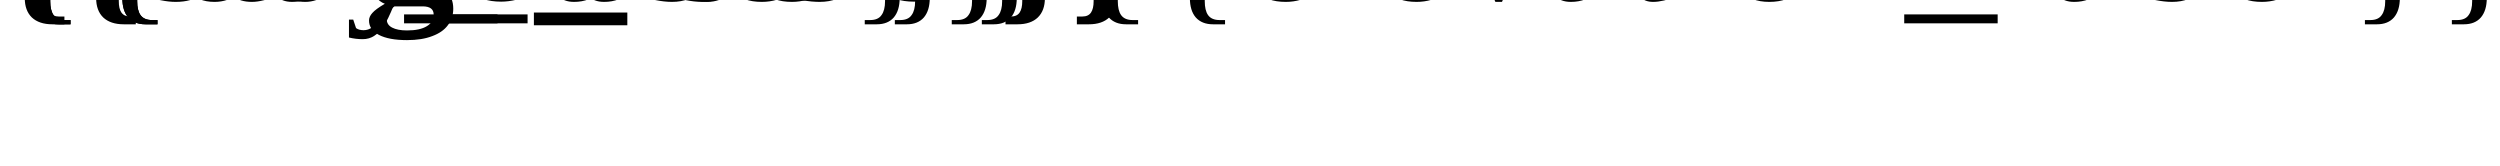
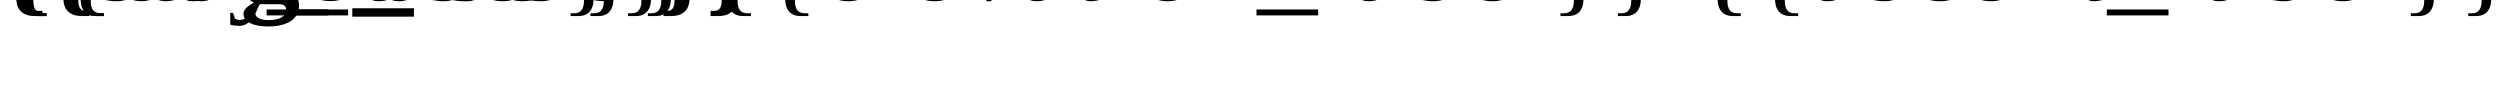
<svg xmlns="http://www.w3.org/2000/svg" width="{{width}}" height="{{height}}">
  <defs>
    <filter id="ff-hud-shadow" x="-10%" y="-30%" width="130%" height="180%">
      <feDropShadow dx="0" dy="{{shadow_dy}}" stdDeviation="{{shadow_blur}}" flood-color="#000000" flood-opacity="{{shadow_opacity}}" />
    </filter>
  </defs>
  <g filter="url(#ff-hud-shadow)">
    <rect x="{{margin}}" y="{{panel_y}}" width="{{panel_width}}" height="{{panel_height}}" rx="{{corner_radius}}" ry="{{corner_radius}}" fill="{{primary_color}}" opacity="{{panel_opacity}}" />
  </g>
  <text x="{{text_x}}" y="{{day_y}}" font-family="{{font_text}}" font-size="{{caption_size}}" letter-spacing="{{subtitle_tracking}}" fill="{{accent_color}}">{{day_label}}</text>
  <text x="{{text_x}}" y="{{stage_y}}" font-family="{{font_display}}" font-size="{{subtitle_size}}" font-weight="600" fill="{{text_color}}">{{stage_label}}</text>
-   <text x="{{text_x}}" y="{{stats_y}}" font-family="{{font_text}}" font-size="{{caption_size}}" fill="{{text_color}}">{{km_label}}   {{elevation_label}}</text>
+   <text x="{{text_x}}" y="{{stats_y}}" font-family="{{font_text}}" font-size="{{caption_size}}" fill="{{text_color}}">{{km_label}}   {{elevation_label}}   {{ascent_label}}</text>
  <polyline points="{{profile_points}}" fill="none" stroke="{{accent_color}}" stroke-width="{{profile_stroke}}" stroke-linejoin="round" />
  <circle cx="{{marker_x}}" cy="{{marker_y}}" r="{{profile_marker_r}}" fill="{{text_color}}" />
</svg>
